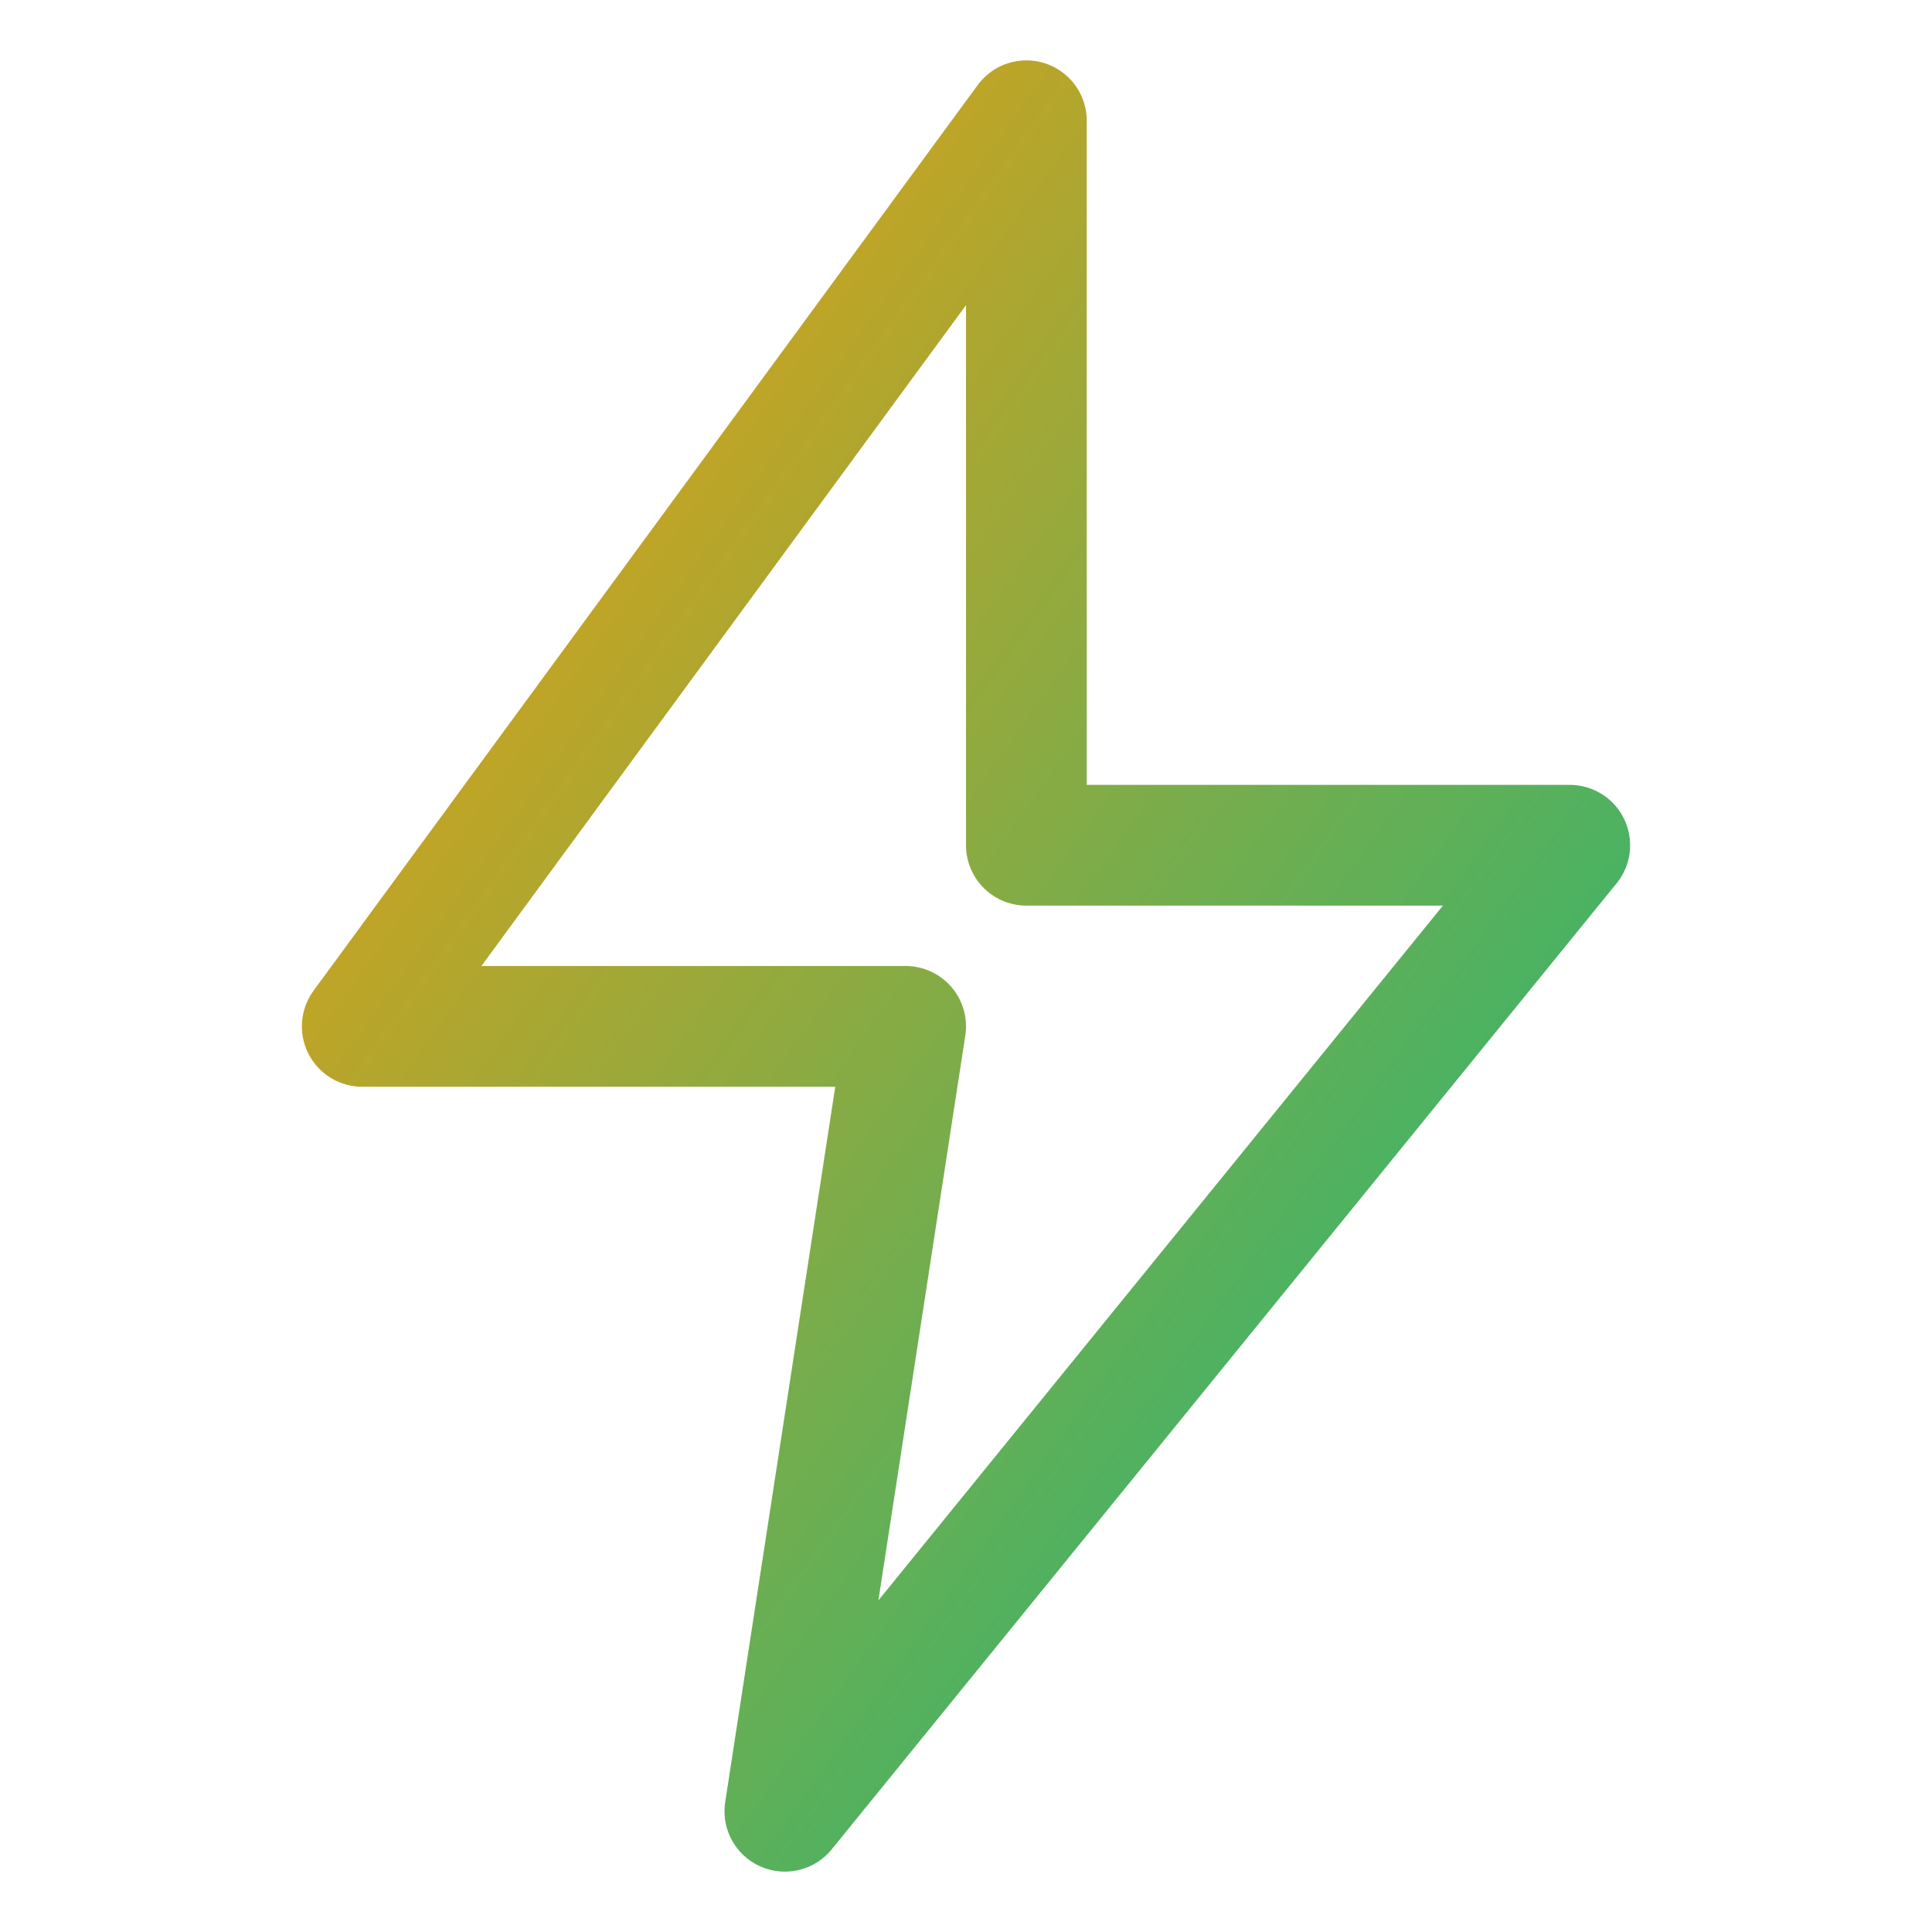
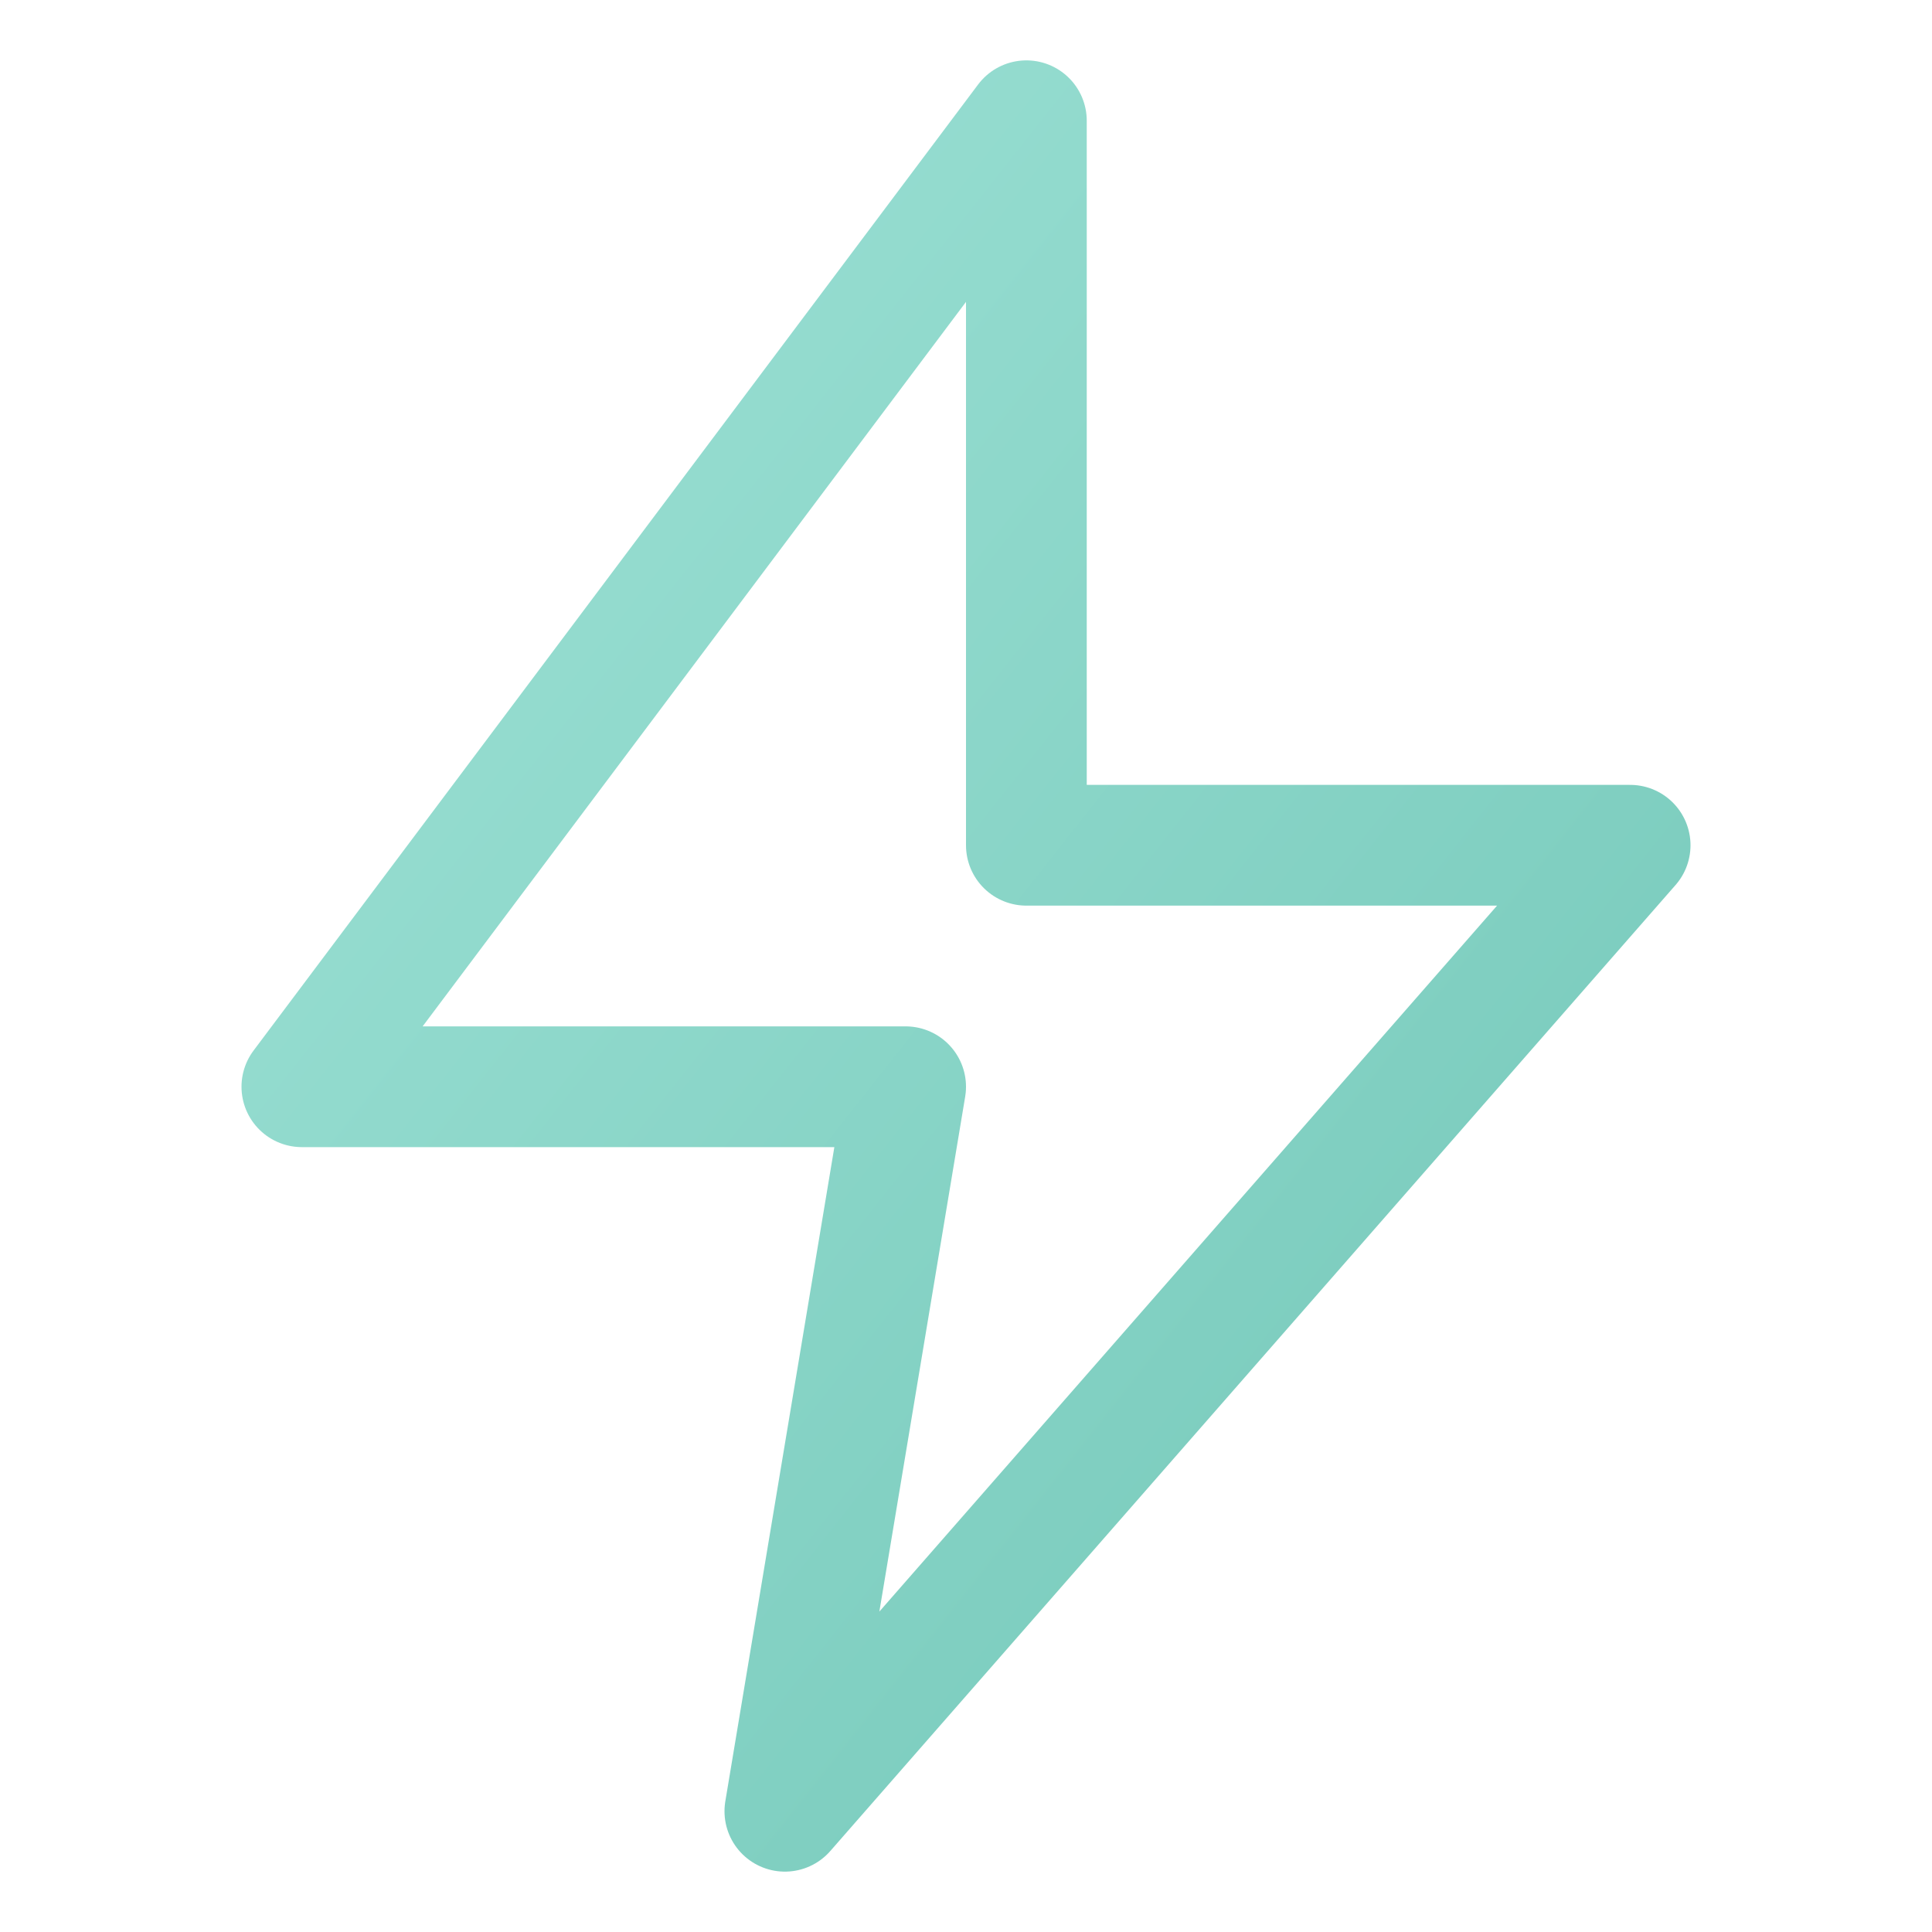
- <svg xmlns="http://www.w3.org/2000/svg" viewBox="0 0 32 32" width="100%" height="100%">
+ <svg xmlns="http://www.w3.org/2000/svg" viewBox="0 0 32 32" width="100%" height="100%" style="background: transparent;">
  <defs>
-     <linearGradient id="neonZapGrad" x1="0%" y1="0%" x2="100%" y2="100%">
-       <stop offset="0%" stop-color="#f59e0b" />
-       <stop offset="100%" stop-color="#10b981" />
+     <linearGradient id="themeZapGrad" x1="0%" y1="0%" x2="100%" y2="100%">
+       <stop offset="0%" stop-color="#9ee2d6" />
+       <stop offset="100%" stop-color="#73C7B8" />
    </linearGradient>
  </defs>
  <style>
-     @keyframes zapShine {
-       0%, 100% { filter: drop-shadow(0 0 2px #f59e0b); }
-       50% { filter: drop-shadow(0 0 5px #10b981); }
+     @keyframes zapPulse {
+       0%, 100% { stroke-opacity: 0.82; }
+       50% { stroke-opacity: 1; }
    }
-     .neon-zap { animation: zapShine 2.4s ease-in-out infinite; }
+     .theme-zap { animation: zapPulse 2.5s ease-in-out infinite; }
  </style>
-   <g class="neon-zap" fill="none" stroke="url(#neonZapGrad)" stroke-width="2" stroke-linecap="round" stroke-linejoin="round">
-     <polygon points="17 2 6 17 15 17 13 30 26 14 17 14" />
+   <g class="theme-zap" fill="none" stroke="url(#themeZapGrad)" stroke-width="2" stroke-linecap="round" stroke-linejoin="round">
+     <polygon points="17 2 5 18 15 18 13 30 27 14 17 14 17 2" />
  </g>
</svg>
